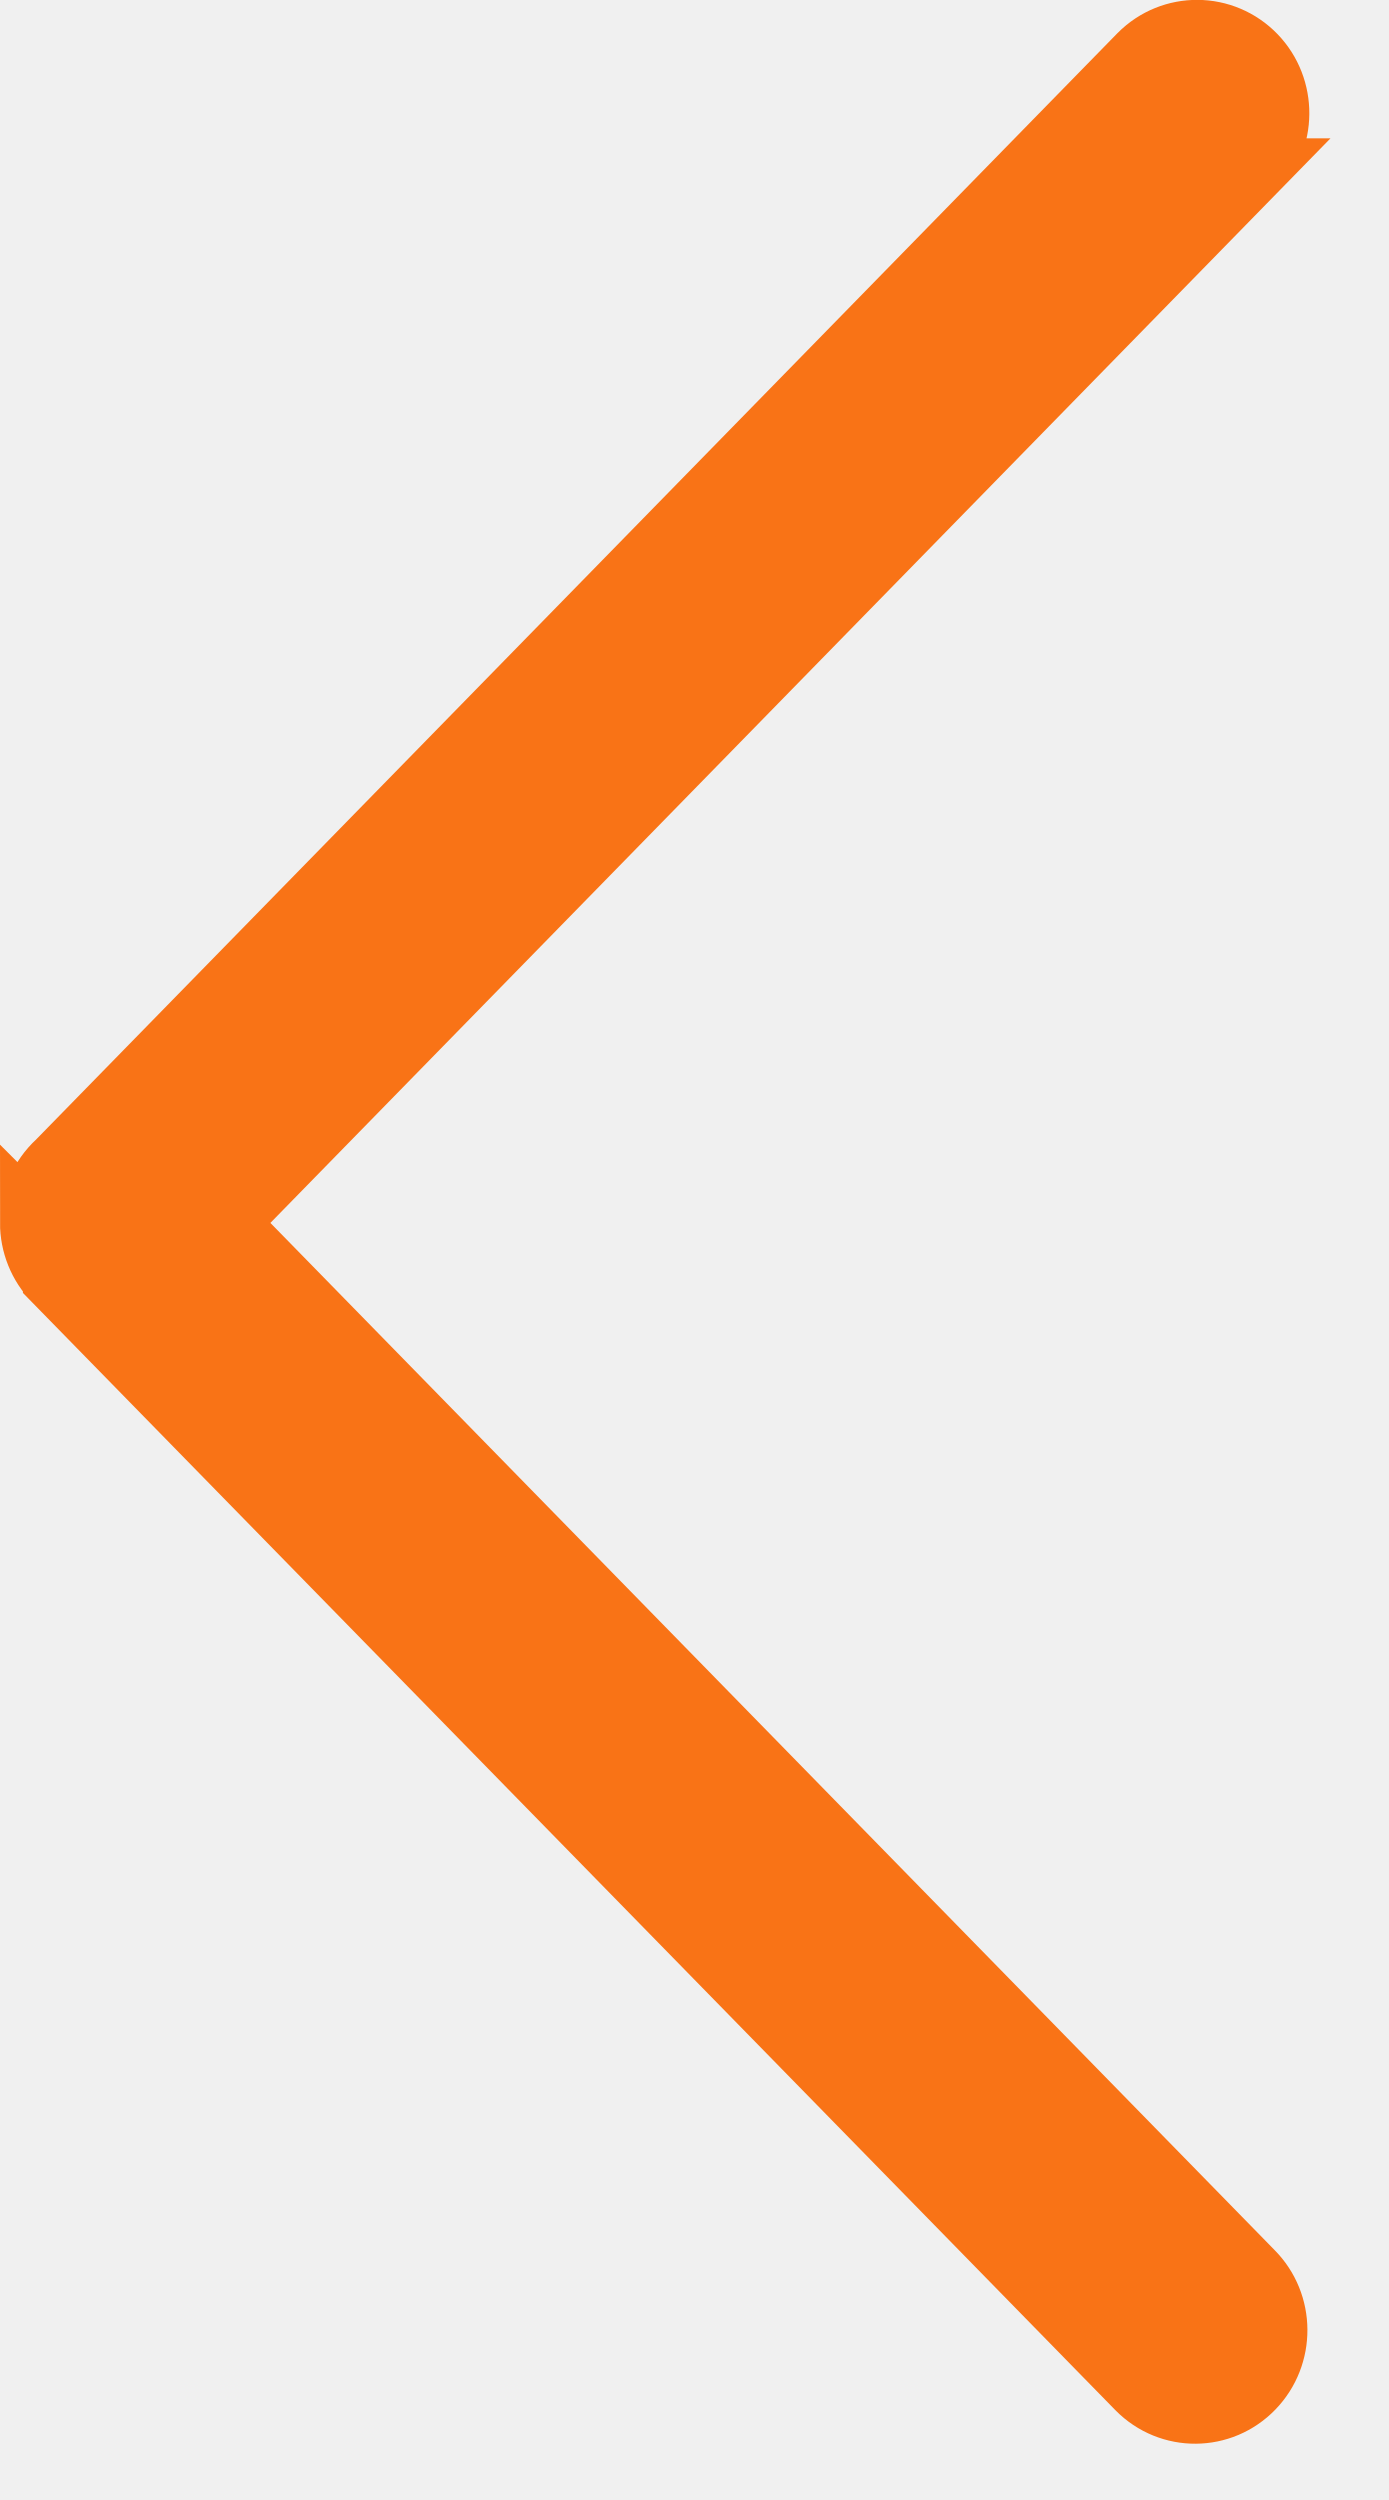
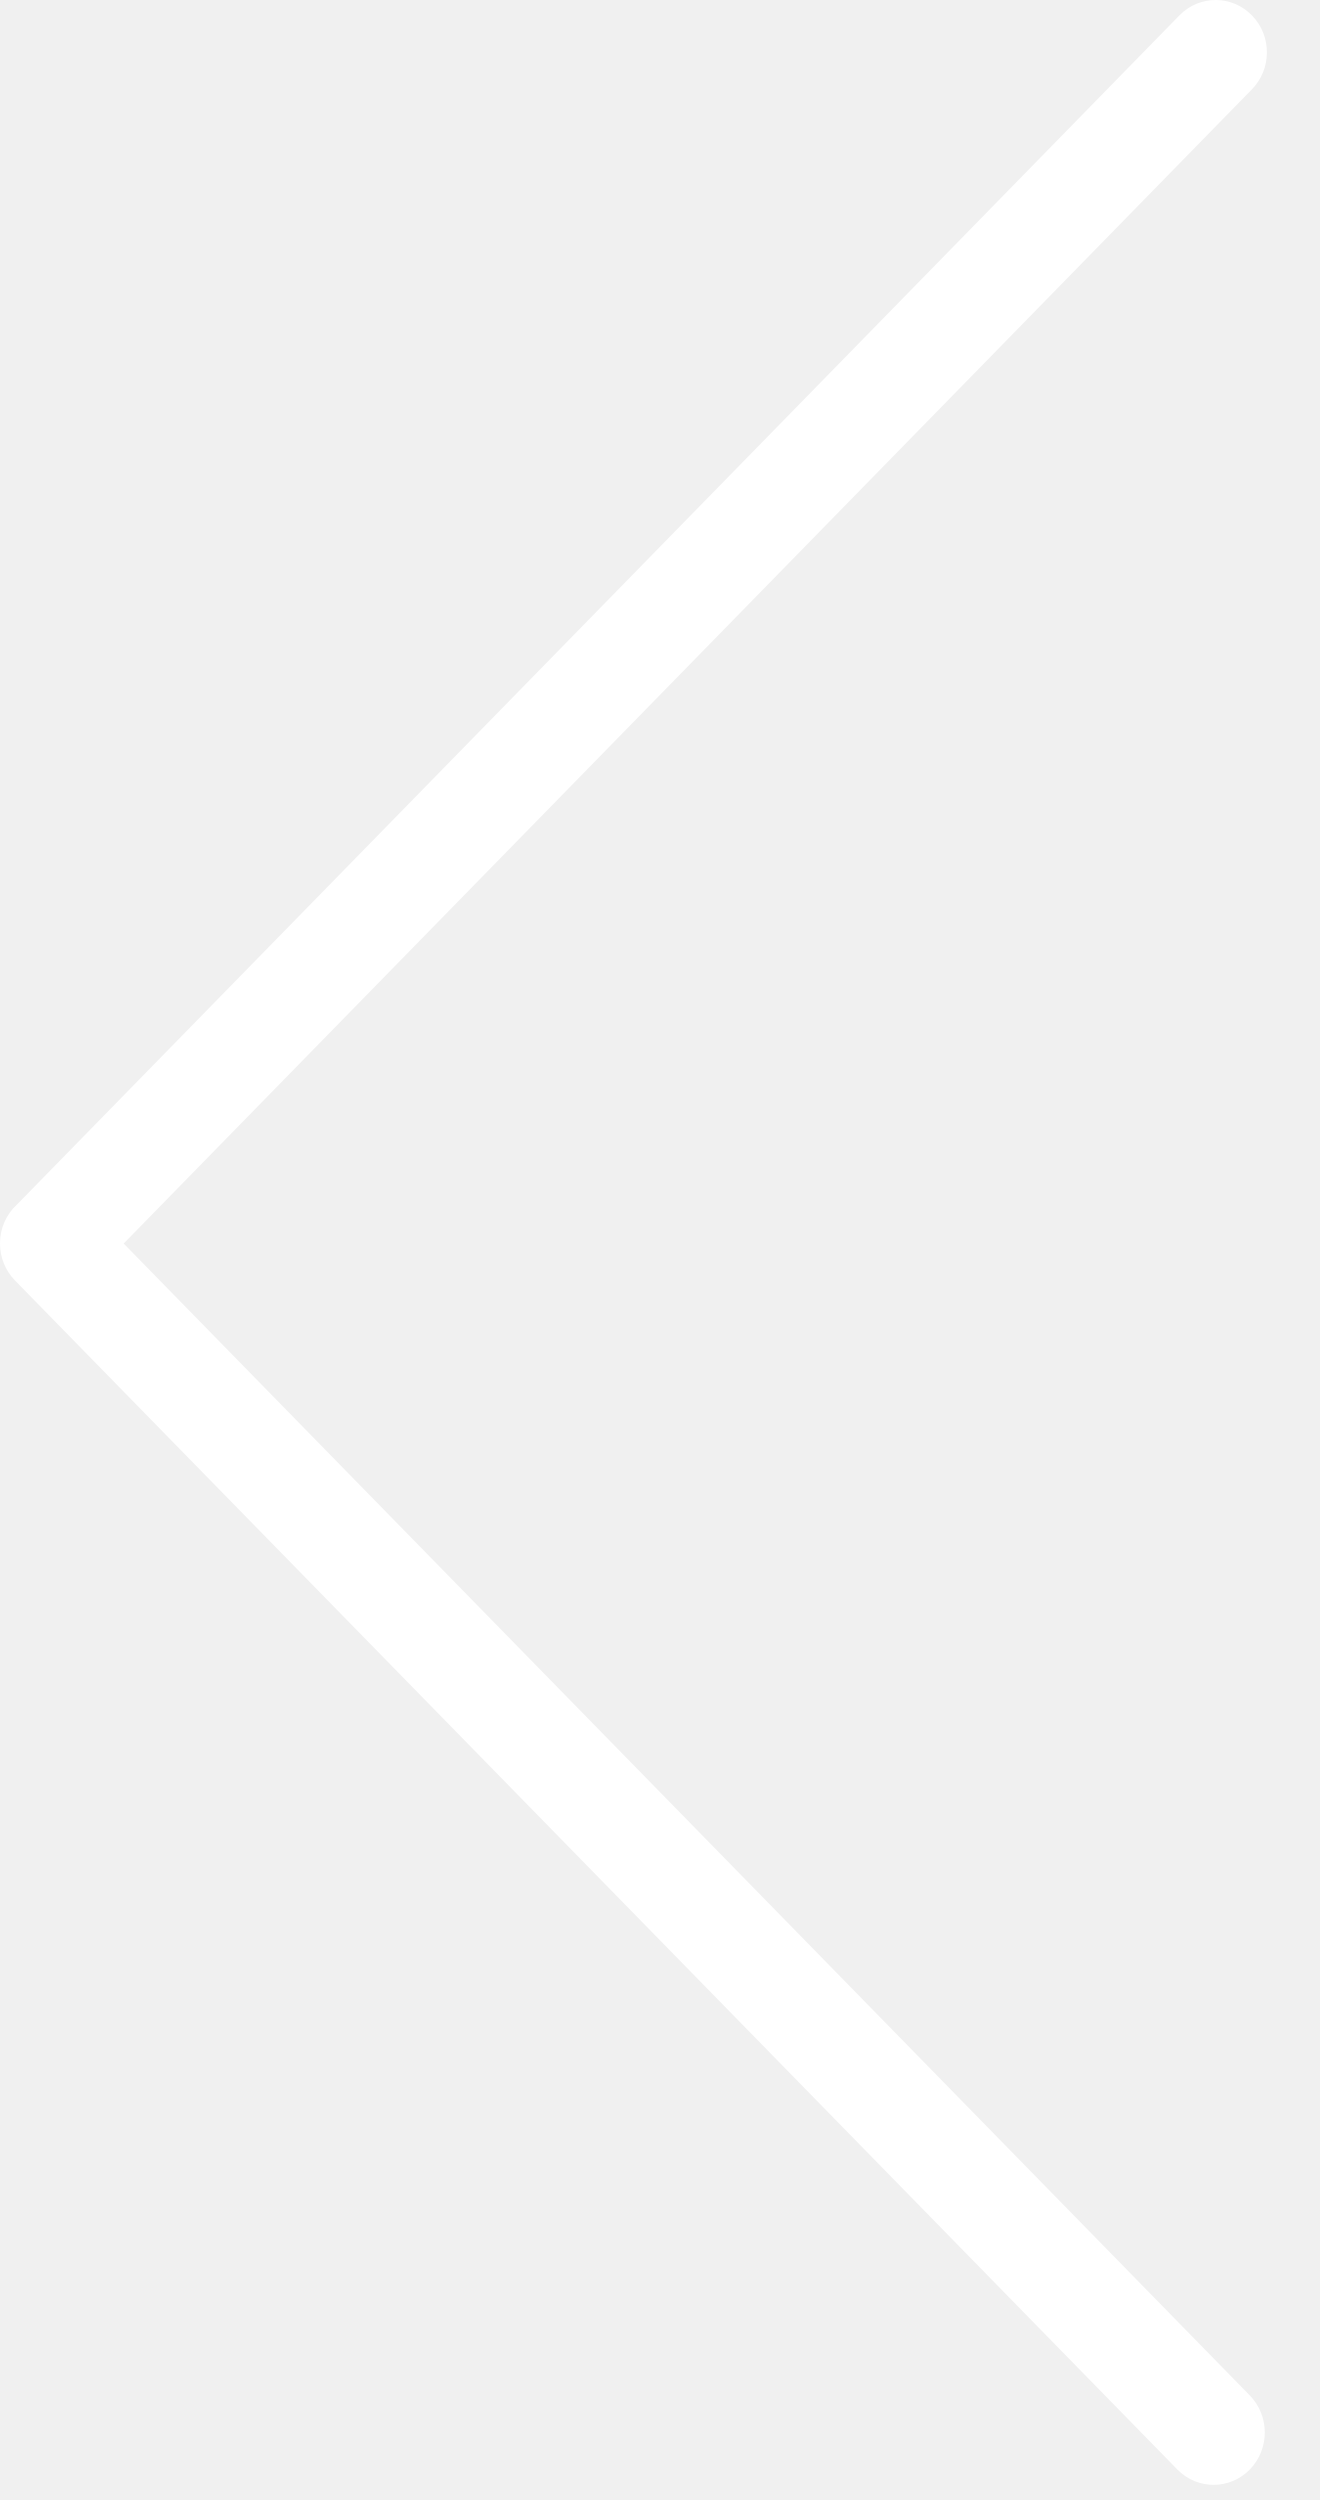
- <svg xmlns="http://www.w3.org/2000/svg" width="10" height="18" viewBox="0 0 10 18" fill="none">
-   <path d="M9.025 1.229C9.248 1.003 9.251 0.637 9.031 0.408C8.807 0.176 8.439 0.173 8.212 0.402L8.211 0.403L0.422 8.372C0.301 8.483 0.233 8.641 0.234 8.805L0.233 8.804C0.233 8.956 0.291 9.103 0.398 9.213L0.398 9.214L8.197 17.19L8.198 17.191C8.425 17.421 8.793 17.418 9.016 17.186C9.237 16.957 9.235 16.59 9.011 16.364L1.621 8.805L9.026 1.229L9.025 1.229Z" fill="#F97316" stroke="#F97316" stroke-width="0.466" />
+ <svg xmlns="http://www.w3.org/2000/svg" width="19" height="36" viewBox="0 0 19 36" fill="none">
+   <path d="M18.031 0.225C18.317 0.521 18.314 0.999 18.023 1.291L1.781 17.907L17.993 34.49C18.283 34.783 18.287 35.26 18.001 35.557C17.715 35.854 17.248 35.857 16.958 35.565L0.213 18.436C0.076 18.295 -0 18.105 8.41075e-06 17.907C-0.001 17.693 0.088 17.488 0.244 17.346L16.988 0.217C17.278 -0.075 17.745 -0.072 18.031 0.225Z" fill="white" />
</svg>
